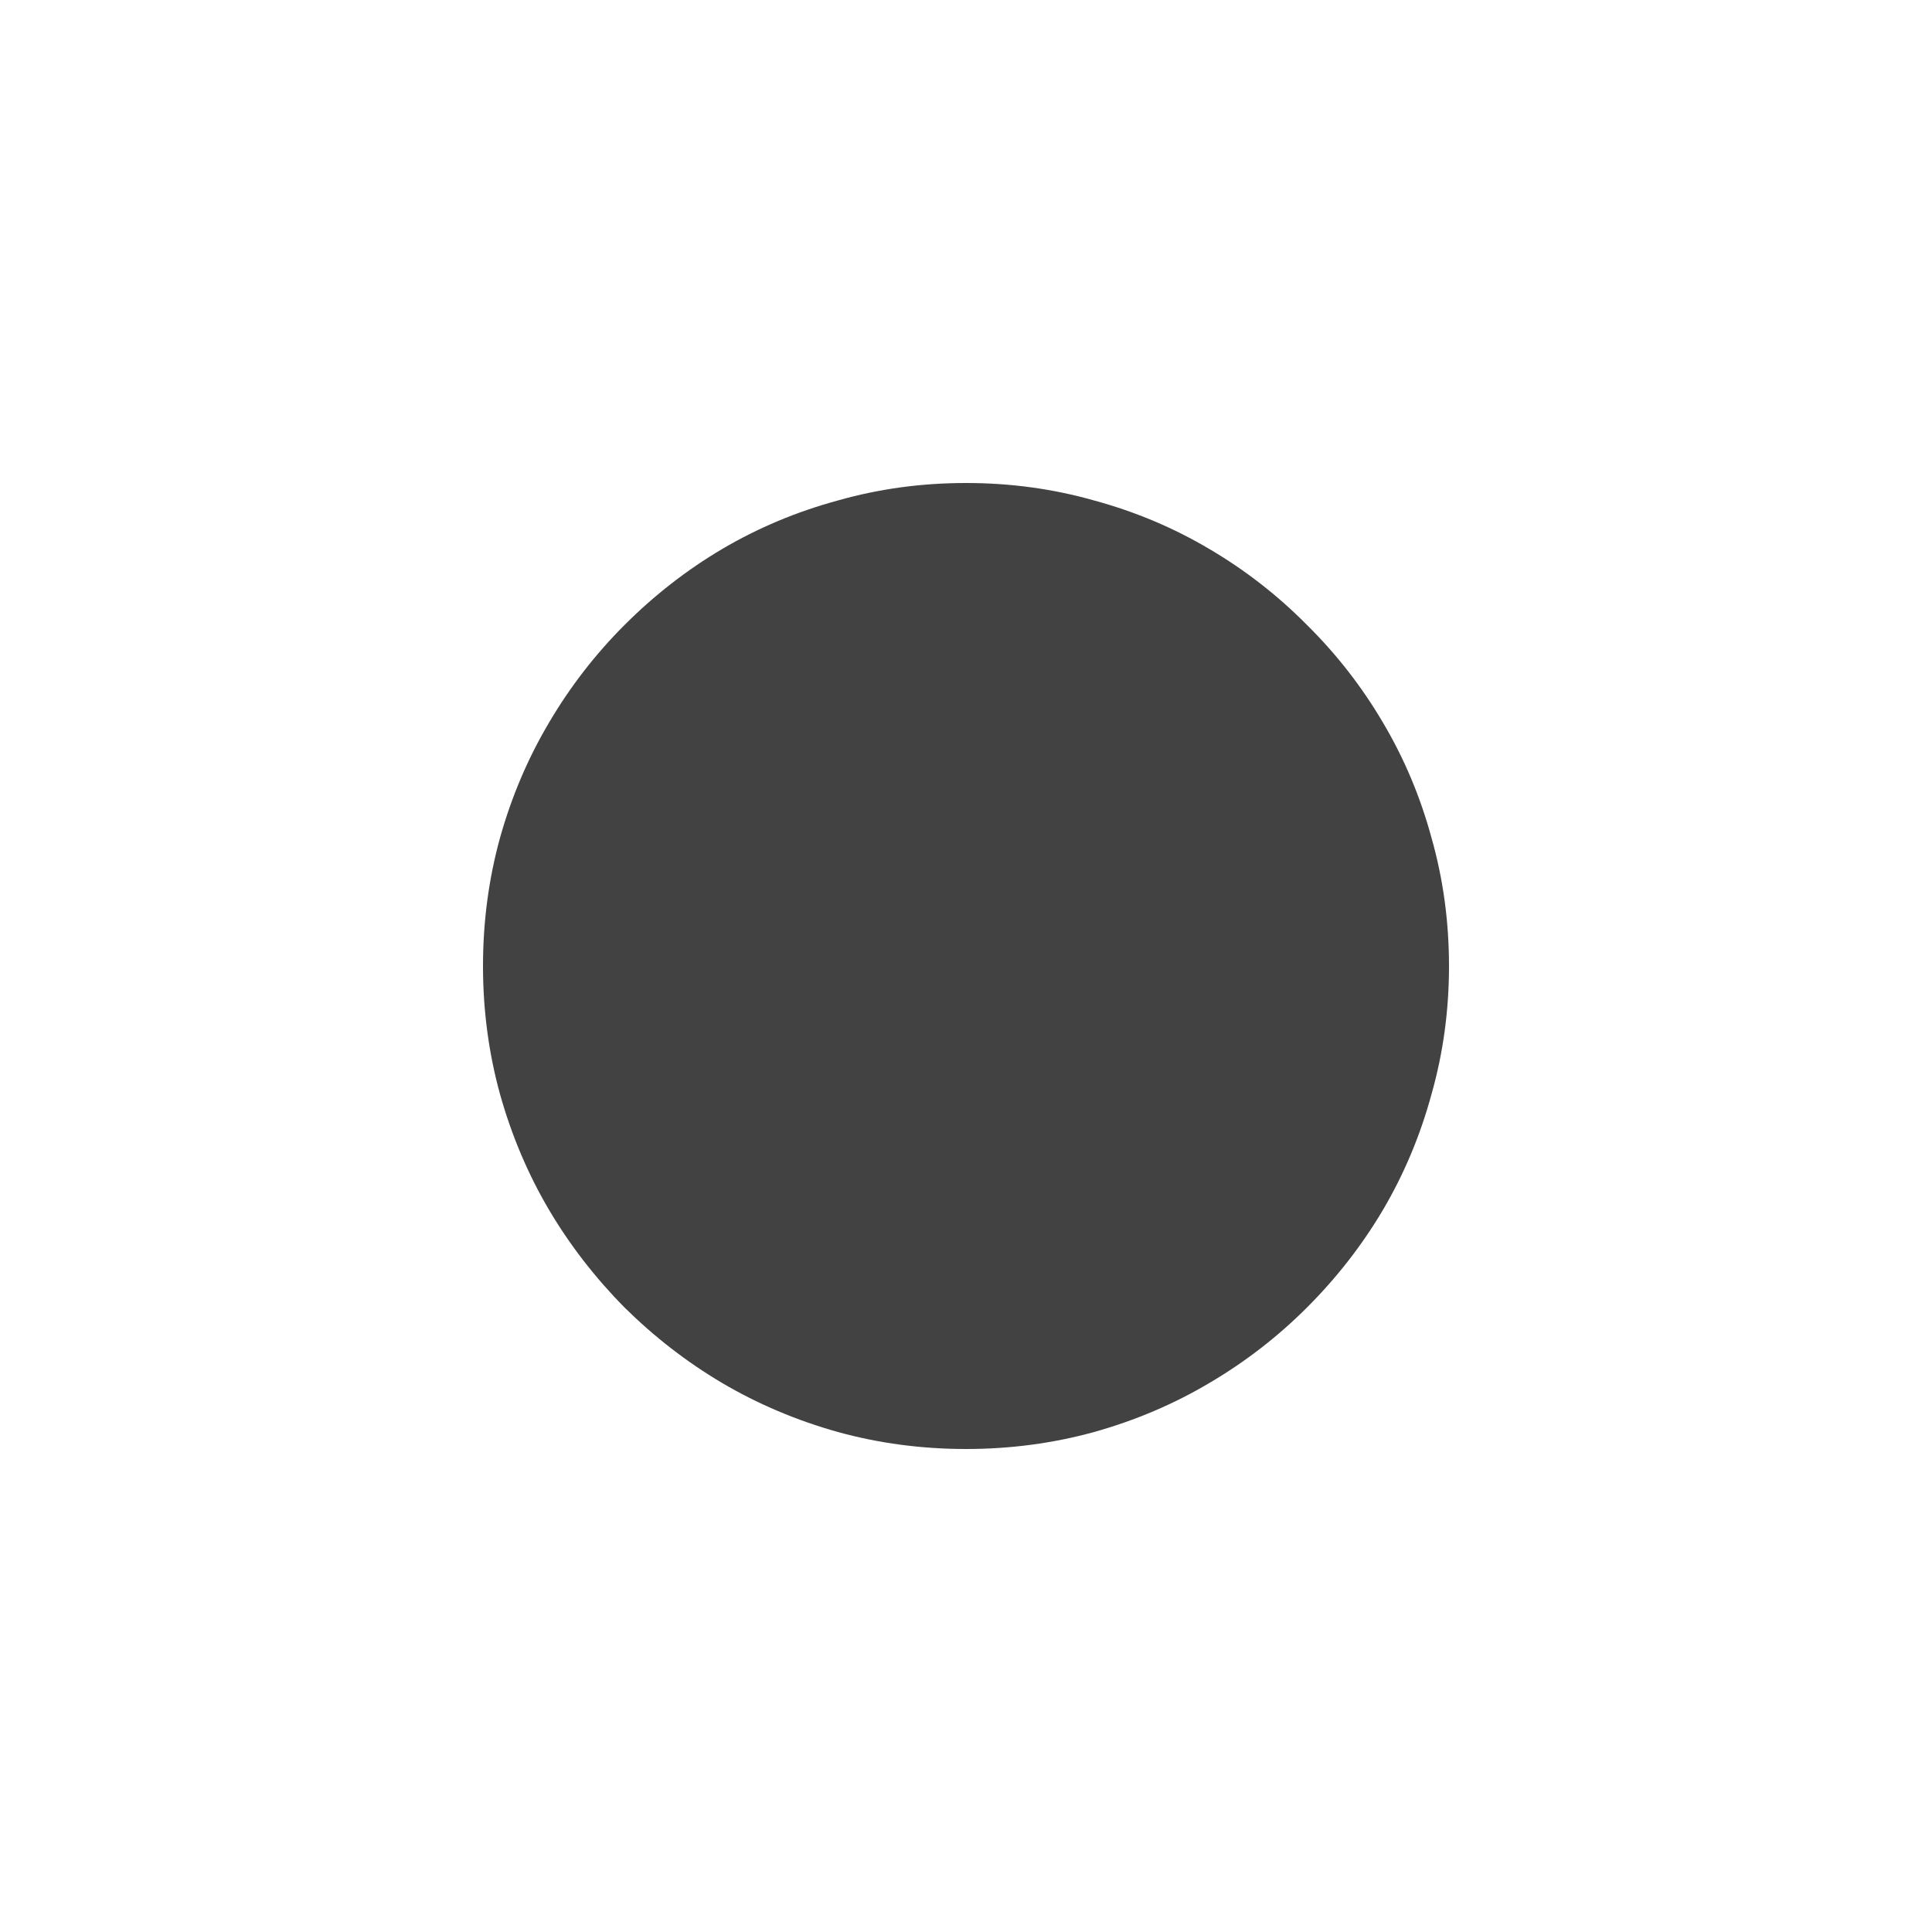
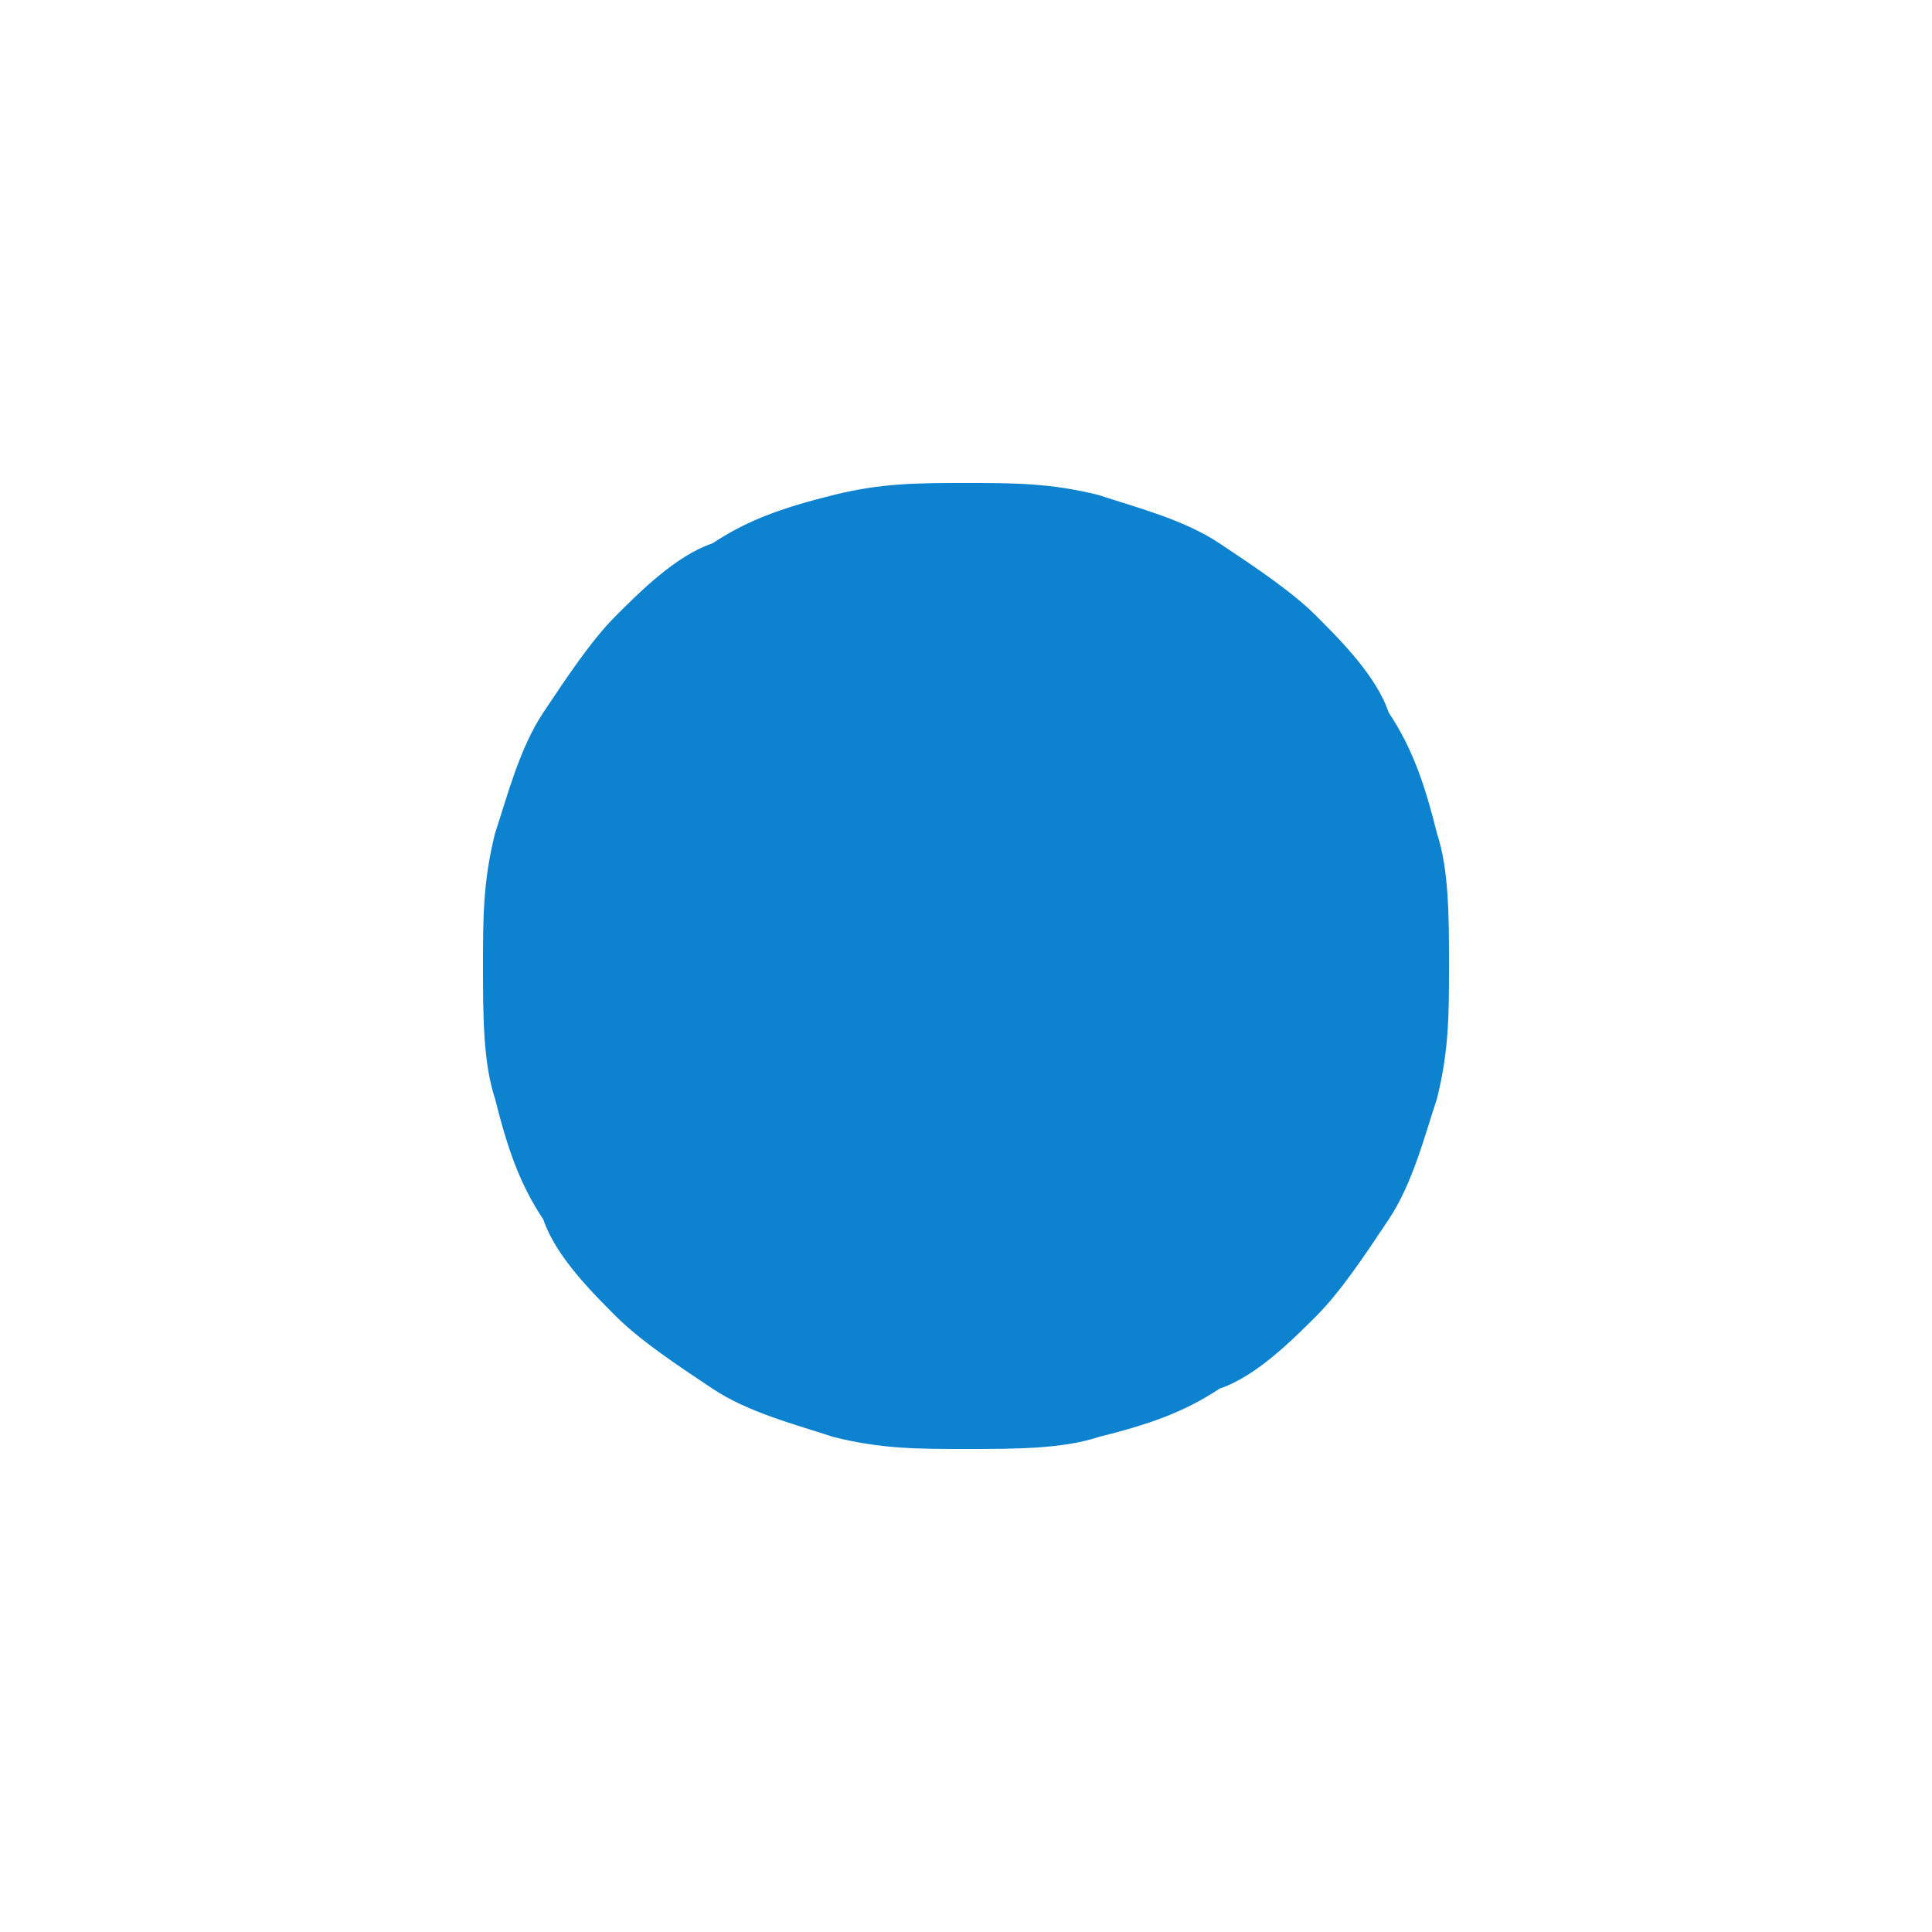
- <svg xmlns="http://www.w3.org/2000/svg" width="16" height="16" viewBox="0 0 16 16" fill="none">
-   <path d="M8 4C8.367 4 8.721 4.048 9.062 4.145C9.404 4.238 9.721 4.372 10.016 4.547C10.312 4.721 10.582 4.931 10.824 5.176C11.069 5.418 11.279 5.688 11.453 5.984C11.628 6.279 11.762 6.596 11.855 6.938C11.952 7.279 12 7.633 12 8C12 8.367 11.952 8.721 11.855 9.062C11.762 9.404 11.628 9.723 11.453 10.02C11.279 10.314 11.069 10.583 10.824 10.828C10.582 11.07 10.312 11.279 10.016 11.453C9.721 11.628 9.404 11.763 9.062 11.859C8.721 11.953 8.367 12 8 12C7.633 12 7.279 11.953 6.938 11.859C6.596 11.763 6.277 11.628 5.98 11.453C5.686 11.279 5.417 11.07 5.172 10.828C4.93 10.583 4.721 10.314 4.547 10.02C4.372 9.723 4.237 9.404 4.141 9.062C4.047 8.721 4 8.367 4 8C4 7.633 4.047 7.279 4.141 6.938C4.237 6.596 4.372 6.279 4.547 5.984C4.721 5.688 4.93 5.418 5.172 5.176C5.417 4.931 5.686 4.721 5.98 4.547C6.277 4.372 6.596 4.238 6.938 4.145C7.279 4.048 7.633 4 8 4Z" fill="#424242" />
+ <svg xmlns="http://www.w3.org/2000/svg" version="1.1" id="Layer_1" x="0px" y="0px" viewBox="-297 389 16 16" style="enable-background:new -297 389 16 16;" xml:space="preserve">
+   <style type="text/css">
+ 	.st0{fill:#0D82CF;}
+ </style>
+   <path class="st0" d="M-289,393c0.4,0,0.7,0,1.1,0.1c0.3,0.1,0.7,0.2,1,0.4c0.3,0.2,0.6,0.4,0.8,0.6c0.2,0.2,0.5,0.5,0.6,0.8  c0.2,0.3,0.3,0.6,0.4,1c0.1,0.3,0.1,0.7,0.1,1.1s0,0.7-0.1,1.1c-0.1,0.3-0.2,0.7-0.4,1c-0.2,0.3-0.4,0.6-0.6,0.8  c-0.2,0.2-0.5,0.5-0.8,0.6c-0.3,0.2-0.6,0.3-1,0.4c-0.3,0.1-0.7,0.1-1.1,0.1s-0.7,0-1.1-0.1c-0.3-0.1-0.7-0.2-1-0.4  c-0.3-0.2-0.6-0.4-0.8-0.6c-0.2-0.2-0.5-0.5-0.6-0.8c-0.2-0.3-0.3-0.6-0.4-1c-0.1-0.3-0.1-0.7-0.1-1.1s0-0.7,0.1-1.1  c0.1-0.3,0.2-0.7,0.4-1c0.2-0.3,0.4-0.6,0.6-0.8c0.2-0.2,0.5-0.5,0.8-0.6c0.3-0.2,0.6-0.3,1-0.4C-289.7,393-289.4,393-289,393z" />
</svg>
